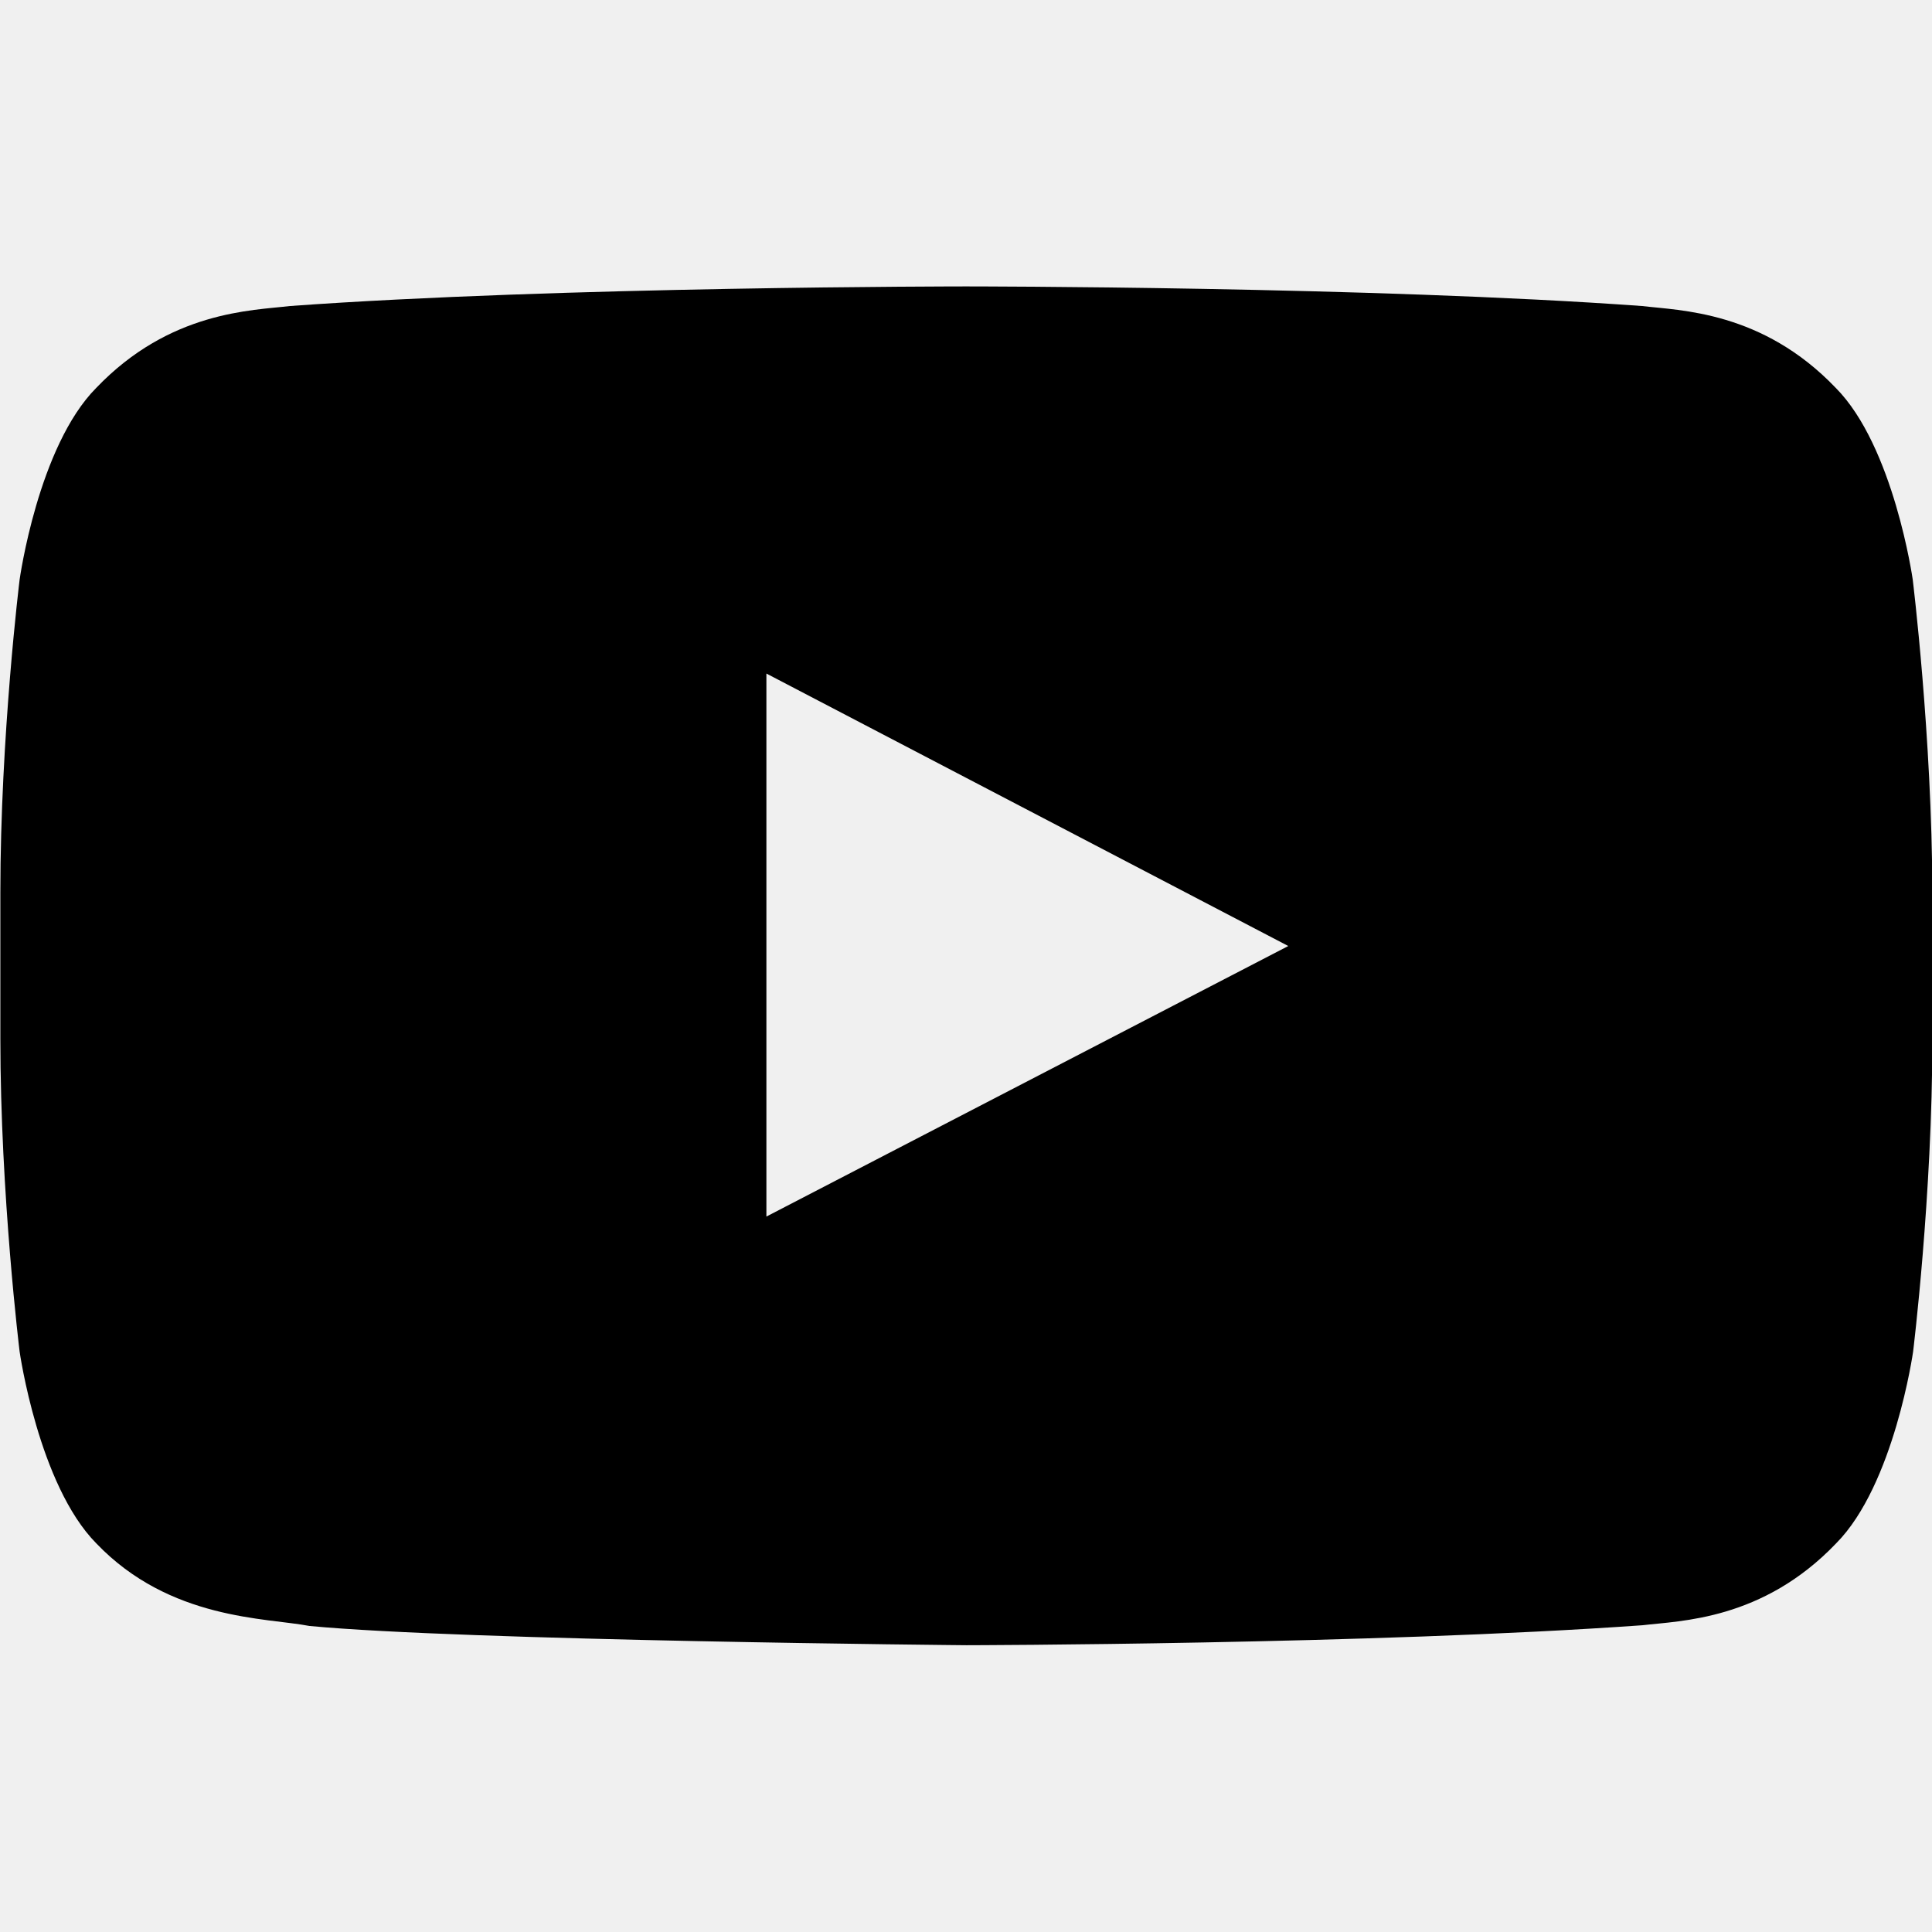
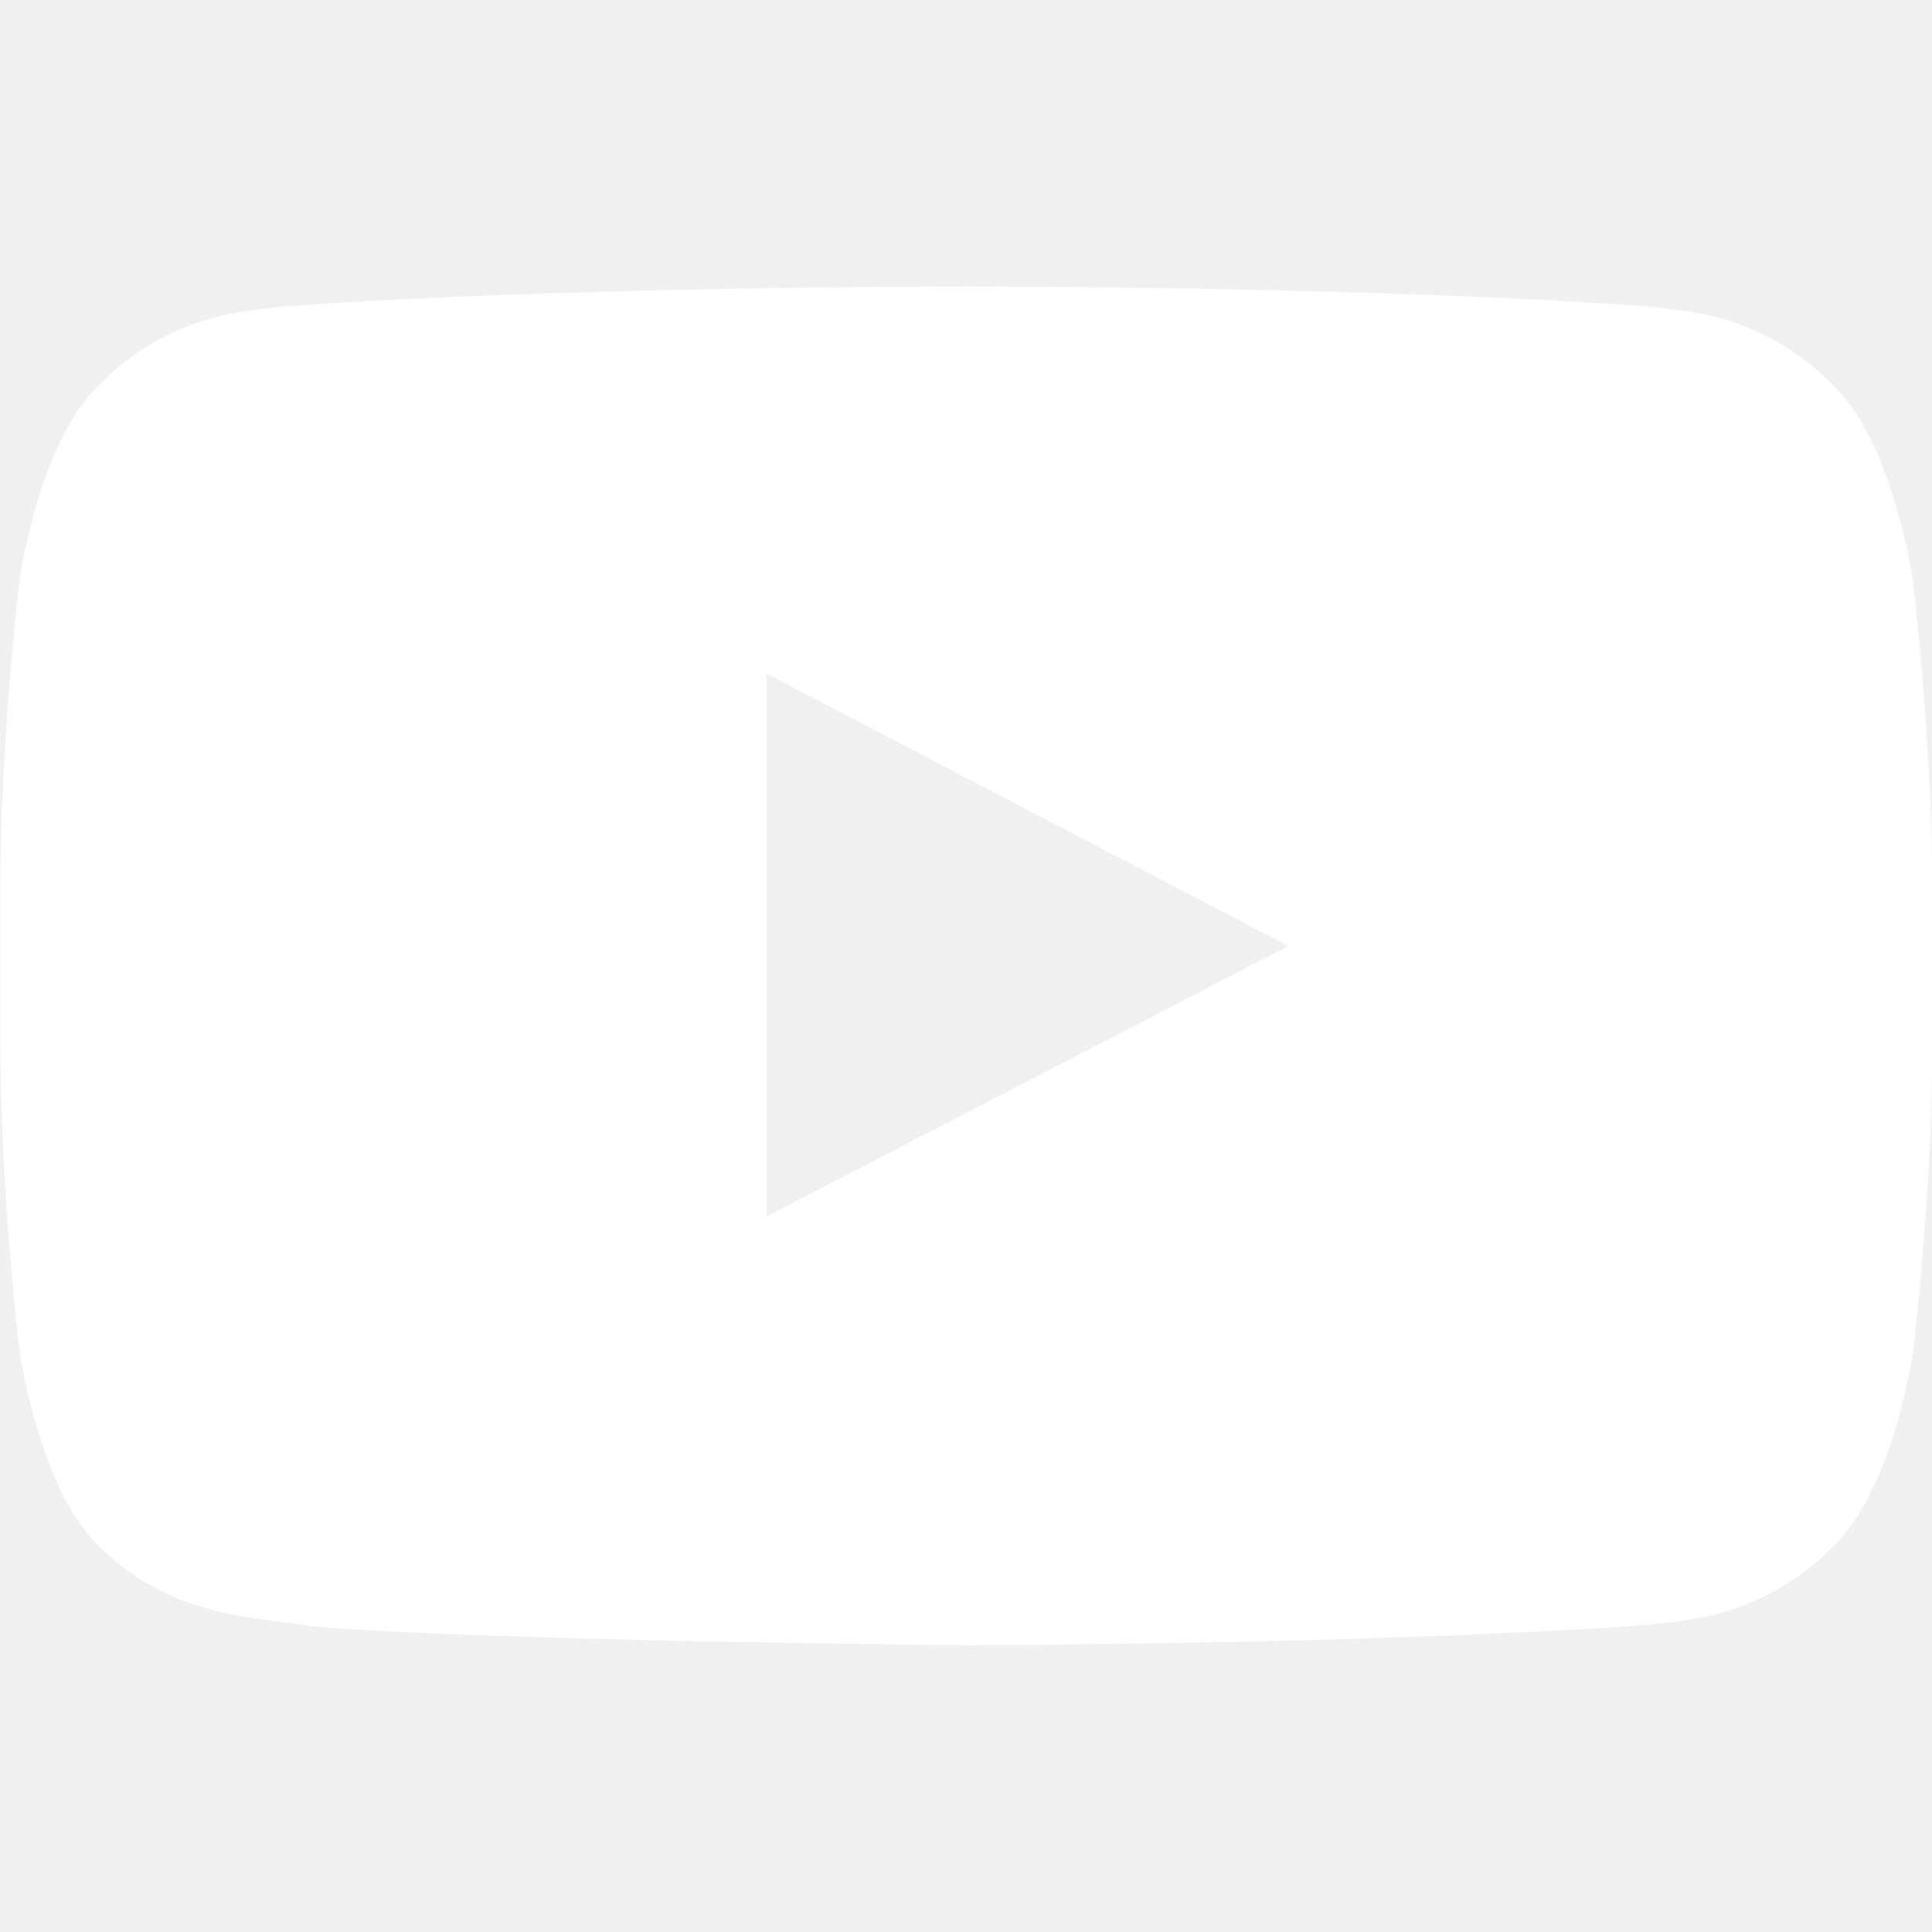
- <svg xmlns="http://www.w3.org/2000/svg" version="1.1" width="32" height="32" viewBox="0 0 32 32">
+ <svg xmlns="http://www.w3.org/2000/svg" version="1.1" width="32" height="32" viewBox="0 0 32 32" fill="#fff">
  <path d="M31.681 9.6c0 0-0.313-2.206-1.275-3.175-1.219-1.275-2.581-1.281-3.206-1.356-4.475-0.325-11.194-0.325-11.194-0.325h-0.012c0 0-6.719 0-11.194 0.325-0.625 0.075-1.987 0.081-3.206 1.356-0.963 0.969-1.269 3.175-1.269 3.175s-0.319 2.588-0.319 5.181v2.425c0 2.587 0.319 5.181 0.319 5.181s0.313 2.206 1.269 3.175c1.219 1.275 2.819 1.231 3.531 1.369 2.563 0.244 10.881 0.319 10.881 0.319s6.725-0.012 11.2-0.331c0.625-0.075 1.988-0.081 3.206-1.356 0.962-0.969 1.275-3.175 1.275-3.175s0.319-2.587 0.319-5.181v-2.425c-0.006-2.588-0.325-5.181-0.325-5.181zM12.694 20.15v-8.994l8.644 4.513-8.644 4.481z" />
</svg>
